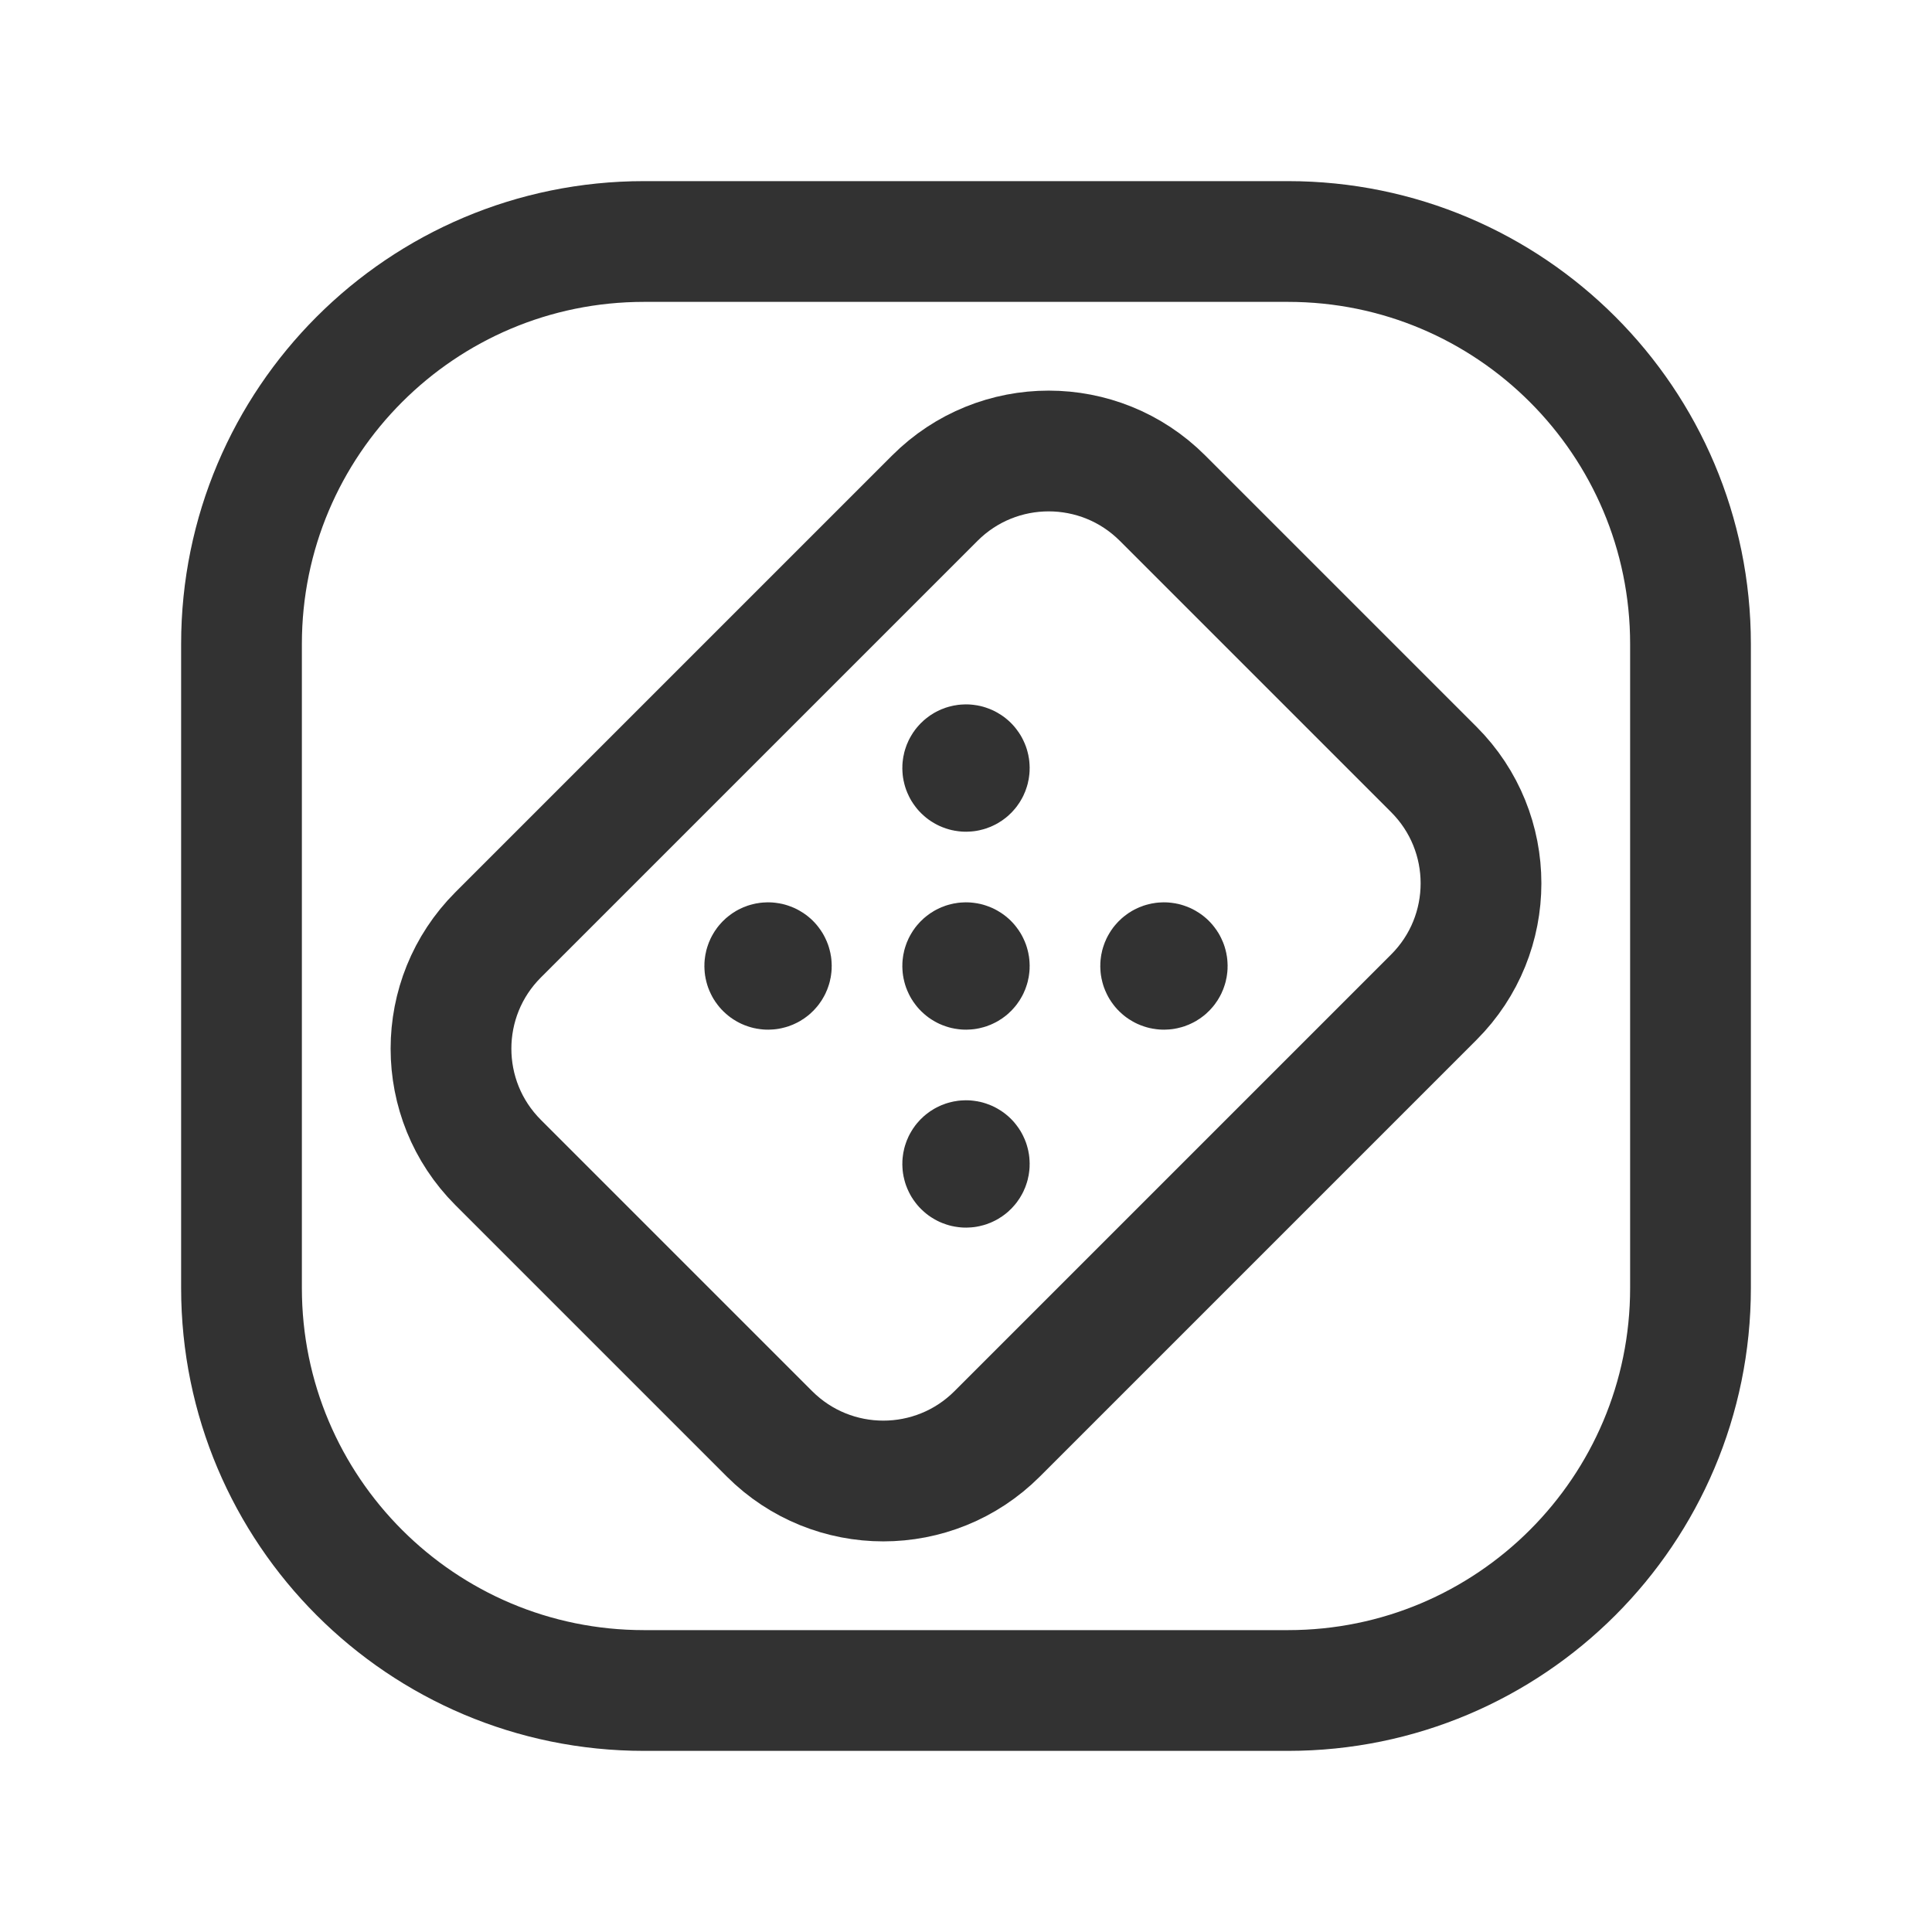
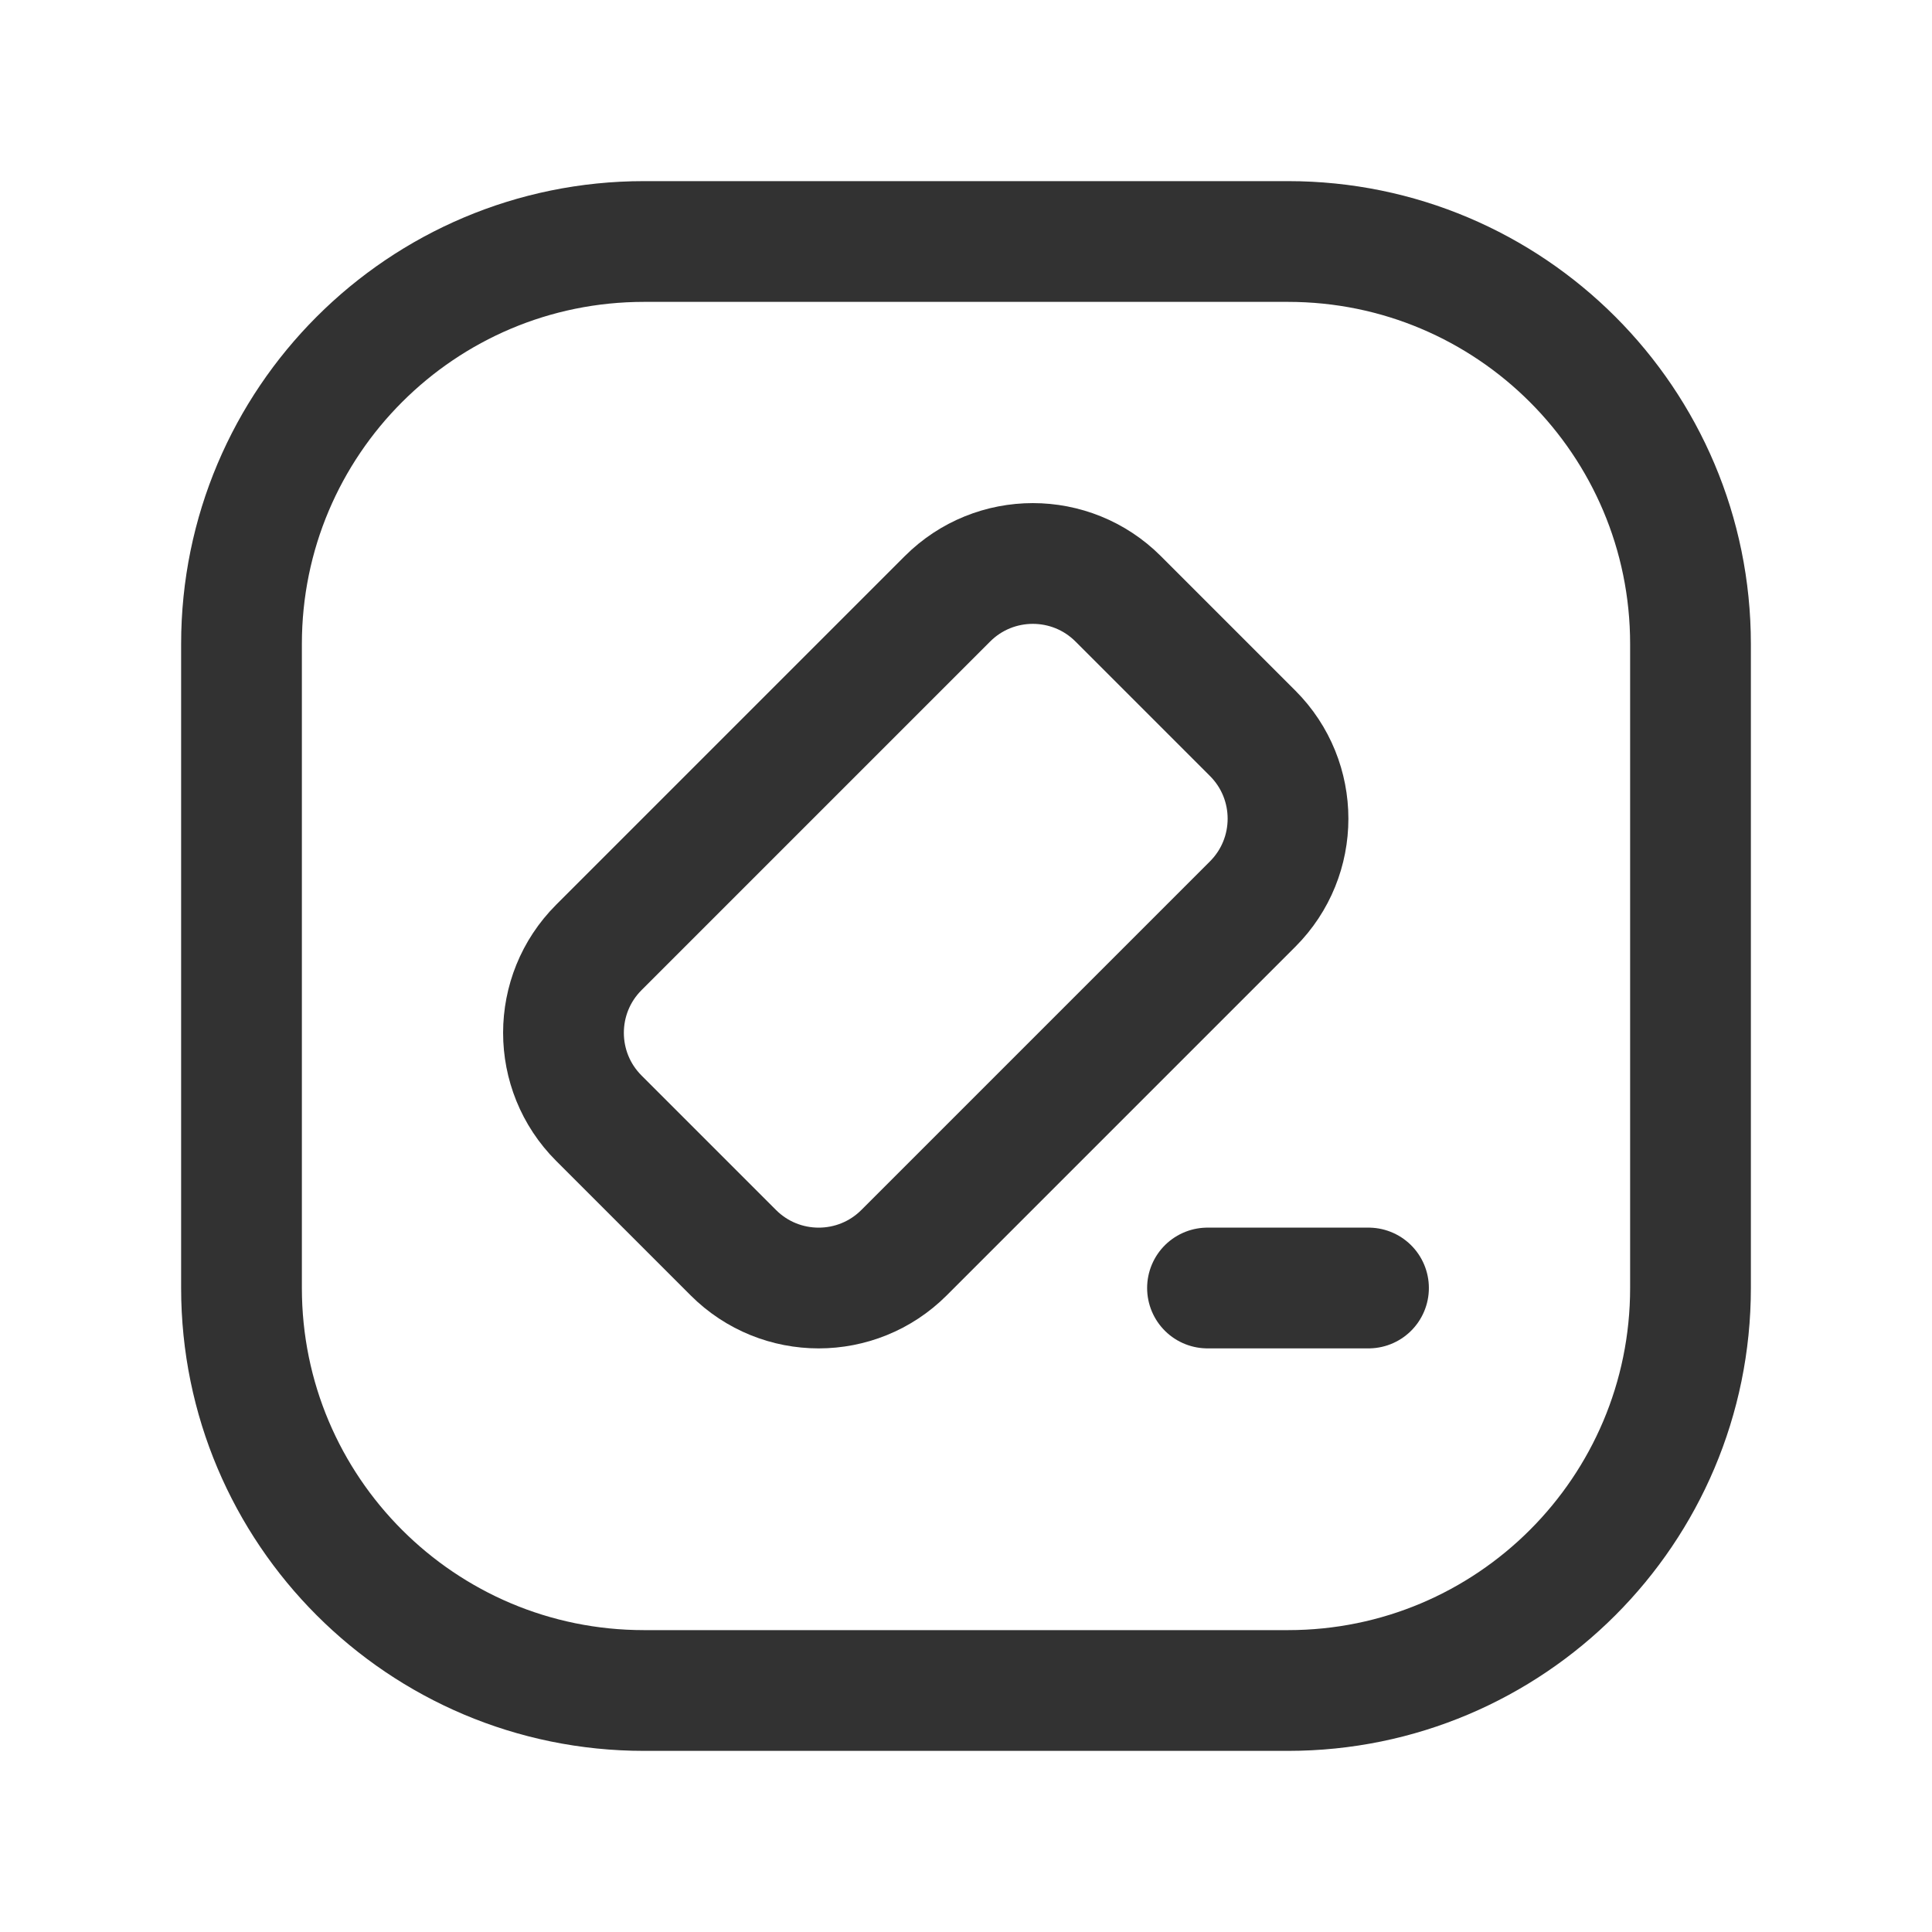
- <svg xmlns="http://www.w3.org/2000/svg" id="Layer_3" data-name="Layer 3" viewBox="0 0 24 24">
-   <path d="M9.57,11.971a.041.041,0,1,1-.058,0,.041.041,0,0,1,.058,0" fill="none" stroke="#323232" stroke-linecap="round" stroke-linejoin="round" stroke-width="1.5" />
-   <path d="M14.488,11.971a.041.041,0,1,1-.058,0,.041.041,0,0,1,.058,0" fill="none" stroke="#323232" stroke-linecap="round" stroke-linejoin="round" stroke-width="1.5" />
-   <path d="M12.029,14.43a.041.041,0,1,1-.058,0,.041.041,0,0,1,.058,0" fill="none" stroke="#323232" stroke-linecap="round" stroke-linejoin="round" stroke-width="1.5" />
-   <path d="M12.029,9.512a.041.041,0,1,1-.058,0,.041.041,0,0,1,.058,0" fill="none" stroke="#323232" stroke-linecap="round" stroke-linejoin="round" stroke-width="1.5" />
-   <path d="M12.029,11.971a.041.041,0,1,1-.058,0,.041.041,0,0,1,.058,0" fill="none" stroke="#323232" stroke-linecap="round" stroke-linejoin="round" stroke-width="1.5" />
-   <path d="M17.812,9.559,14.441,6.188a2,2,0,0,0-2.828,0L6.188,11.613a2,2,0,0,0,0,2.828l3.371,3.371a2,2,0,0,0,2.828,0l5.425-5.425A2,2,0,0,0,17.812,9.559Z" fill="none" stroke="#323232" stroke-linecap="round" stroke-linejoin="round" stroke-width="1.5" />
+ <svg xmlns="http://www.w3.org/2000/svg" viewBox="0 0 24 24">
+   <rect y="0" width="24" height="24" fill="none" />
+   <line x1="15" y1="16" x2="17" y2="16" fill="none" stroke="#323232" stroke-linecap="round" stroke-linejoin="round" stroke-width="1.5" />
+   <rect x="6.938" y="8.819" width="9.124" height="5.362" rx="1.5" transform="translate(-4.76347 11.5) rotate(-45)" stroke-width="1.5" stroke="#323232" stroke-linecap="round" stroke-linejoin="round" fill="none" />
  <rect x="3" y="3" width="18" height="18" rx="5" stroke-width="1.5" stroke="#323232" stroke-linecap="round" stroke-linejoin="round" fill="none" />
-   <path d="M0,0H24V24H0Z" fill="none" />
-   <rect width="24" height="24" fill="none" />
</svg>
